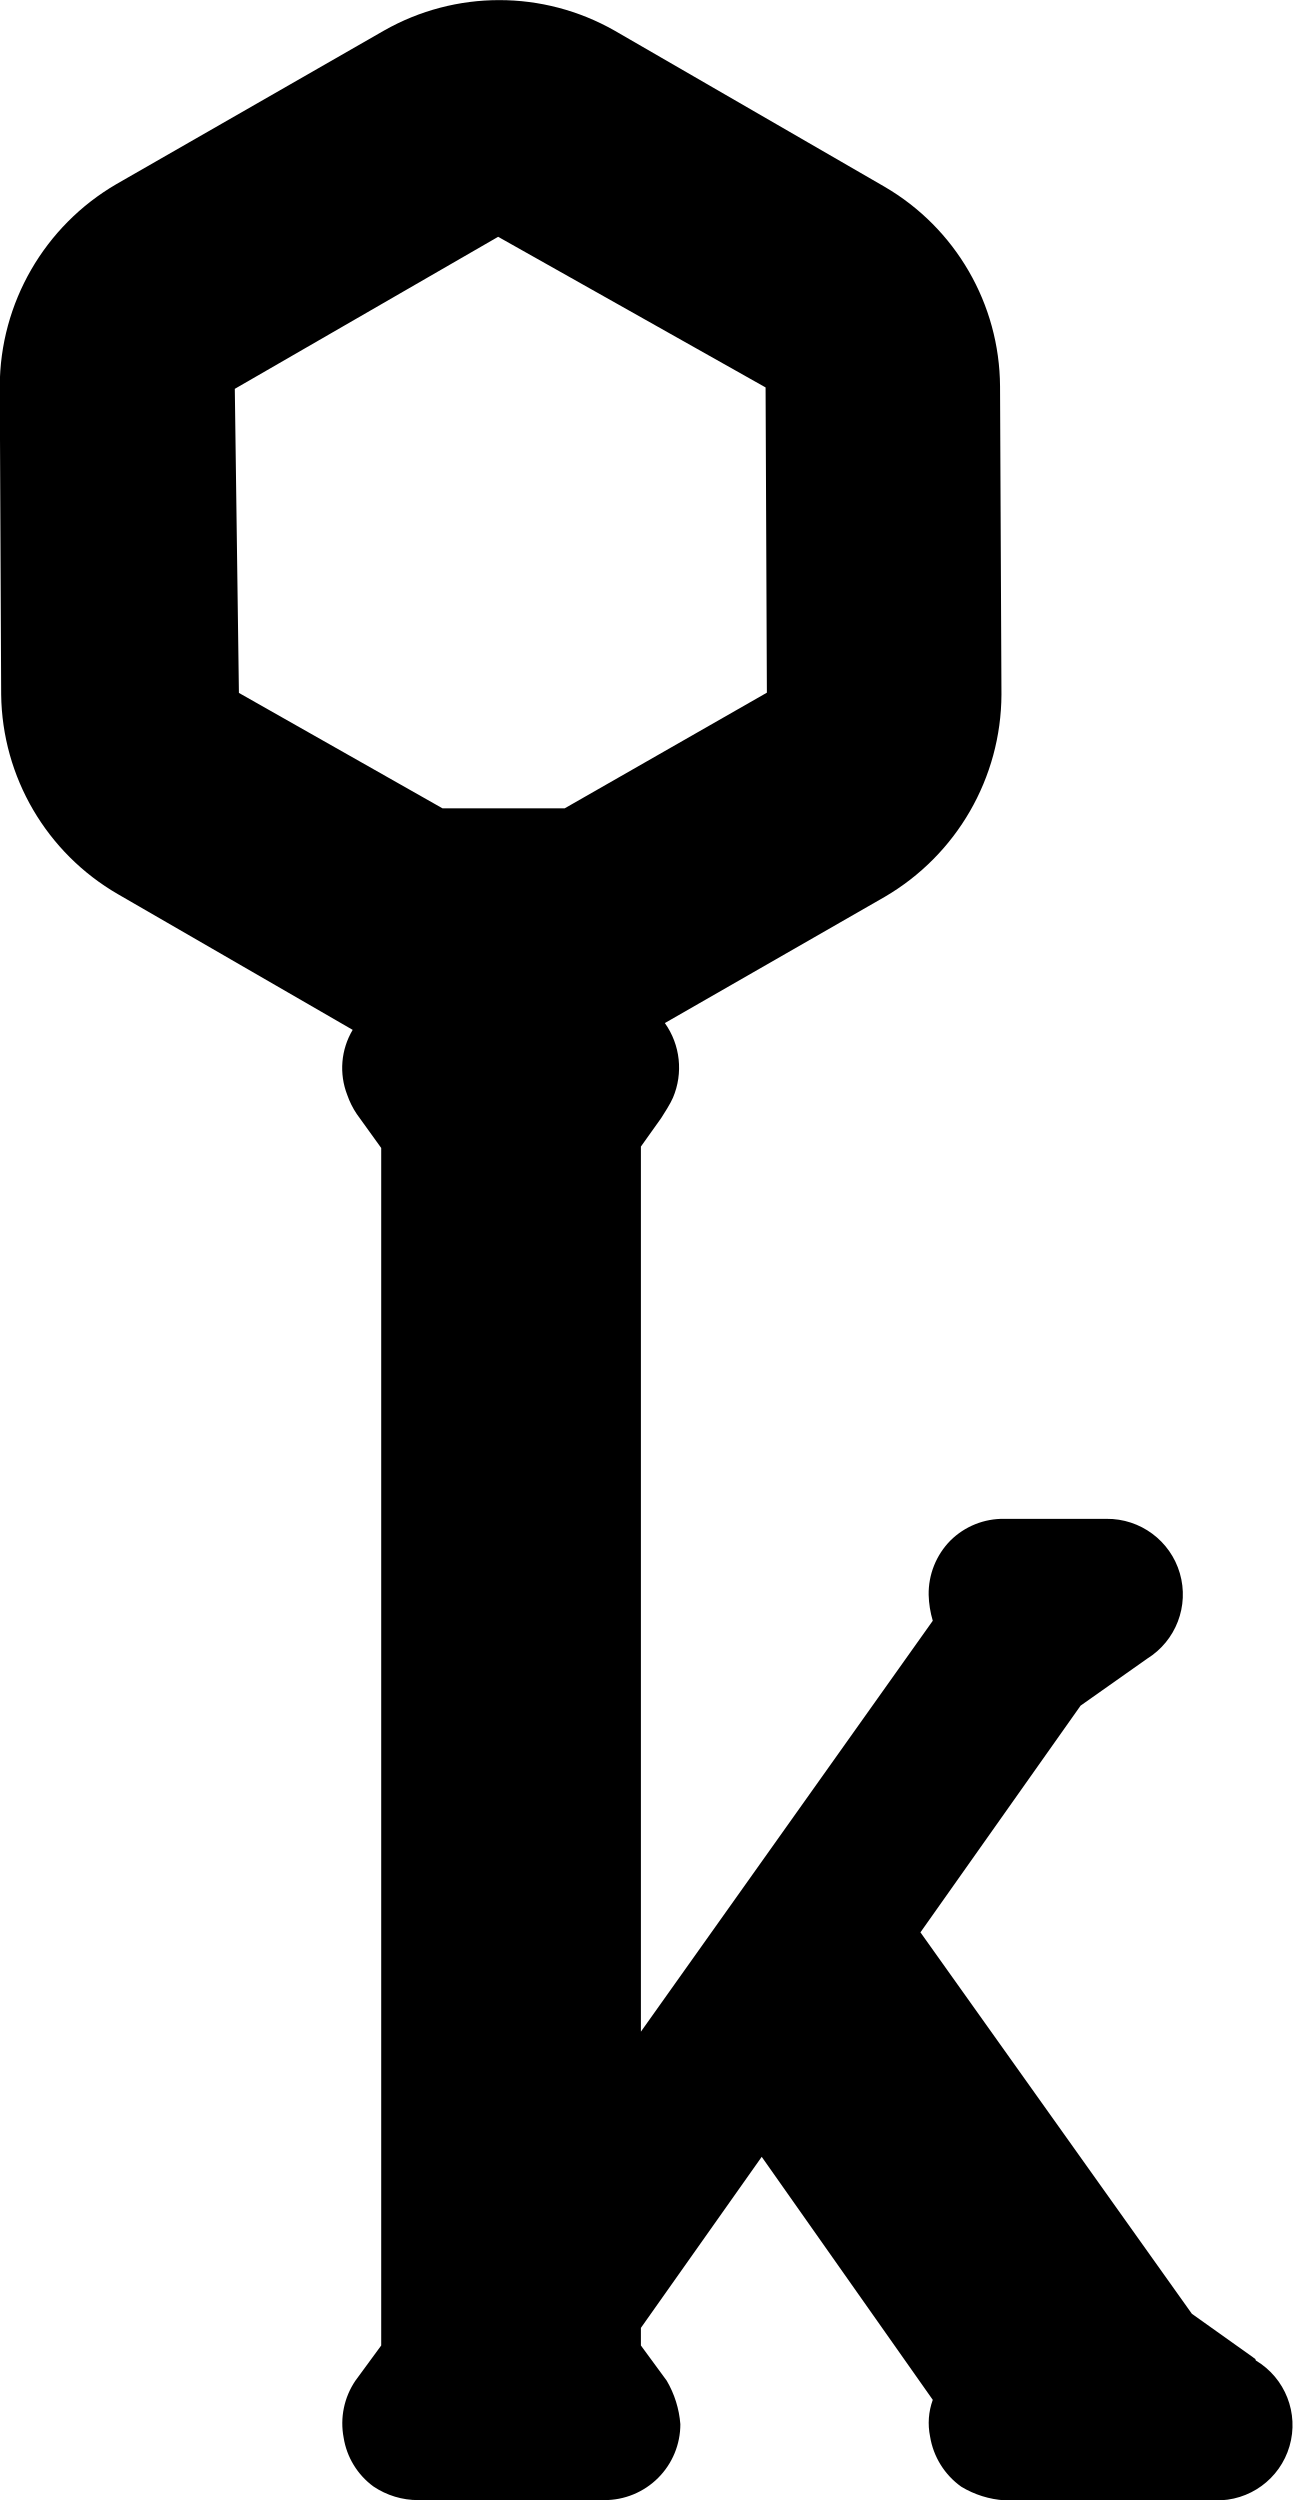
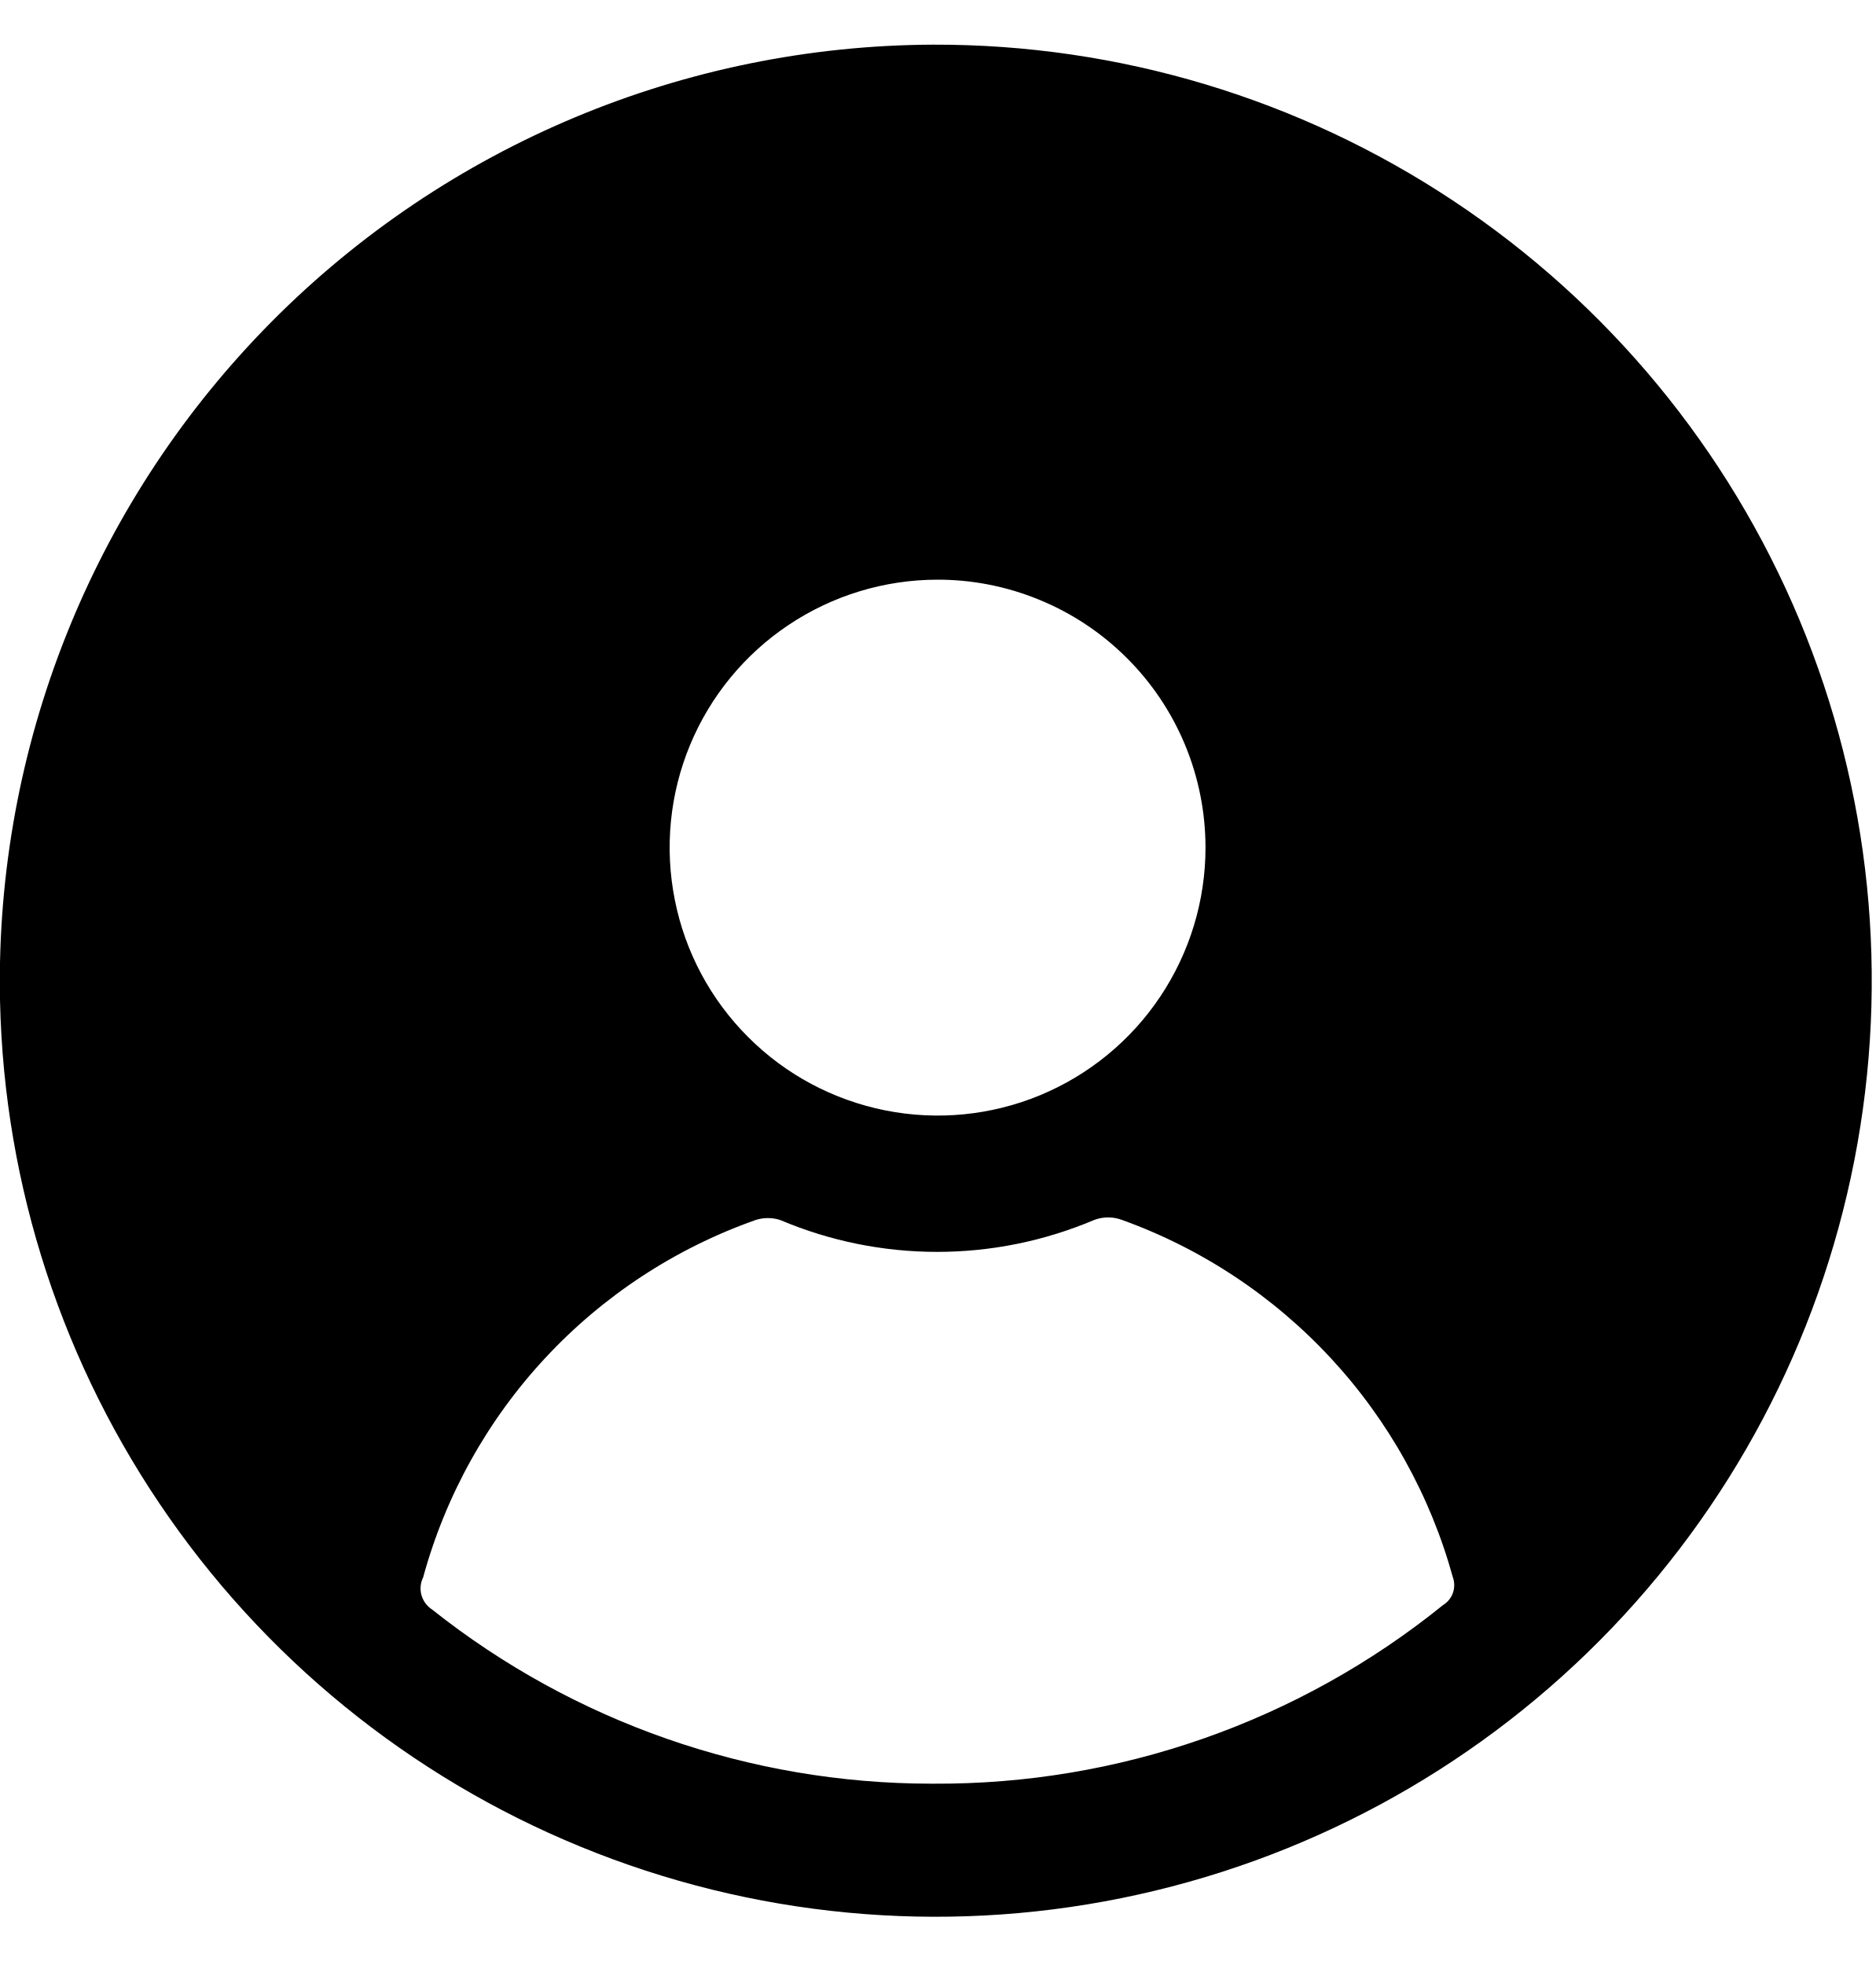
- <svg xmlns="http://www.w3.org/2000/svg" width="11.007" height="21.294" viewBox="0 0 11.007 21.294">
-   <g id="Keeper" transform="translate(-1135.54 -1153.775)">
-     <path id="Path_28898" data-name="Path 28898" d="M1146.235,1173.876c0-.012-.012-.012-.023-.023l-.52-.37-2.312-3.249,1.364-1.931.567-.4a.644.644,0,0,0-.347-1.191h-.867a.637.637,0,0,0-.462.185.645.645,0,0,0-.185.463.85.85,0,0,0,.035.22l-2.486,3.5v-7.539l.173-.243c.023-.035.081-.127.1-.173a.655.655,0,0,0-.069-.636l1.873-1.075a2.005,2.005,0,0,0,.994-1.723l-.012-2.625a1.981,1.981,0,0,0-.983-1.7l-2.3-1.33a1.986,1.986,0,0,0-1.965,0l-2.278,1.307a2,2,0,0,0-.994,1.723l.012,2.625a1.992,1.992,0,0,0,.994,1.7l2,1.156a.634.634,0,0,0-.046.555.7.7,0,0,0,.081.162l.208.289v10.2l-.22.3a.649.649,0,0,0-.1.485.64.64,0,0,0,.254.416.681.681,0,0,0,.382.116h1.584a.646.646,0,0,0,.648-.647.864.864,0,0,0-.116-.37l-.22-.3v-.15l1.029-1.457,1.457,2.07a.577.577,0,0,0-.023.312.653.653,0,0,0,.266.428.818.818,0,0,0,.37.116h1.792a.641.641,0,0,0,.347-1.191Zm-5.885-13.216h-1.041l-1.734-.983-.035-2.59,2.243-1.295,2.278,1.283.011,2.6Z" fill="#000" />
-   </g>
+ <svg xmlns="http://www.w3.org/2000/svg" width="21" height="22" viewBox="0 0 21 22" fill="none">
+   <path d="M10.448 0.5C12.52 0.494 14.548 1.103 16.274 2.249C18.001 3.395 19.349 5.027 20.148 6.939C20.947 8.852 21.161 10.958 20.763 12.991C20.365 15.025 19.374 16.895 17.913 18.366C16.453 19.836 14.589 20.84 12.558 21.251C10.527 21.663 8.42 21.463 6.502 20.676C4.585 19.89 2.943 18.553 1.786 16.834C0.628 15.116 0.006 13.092 -0.002 11.02C-0.01 8.24 1.086 5.57 3.046 3.597C5.005 1.625 7.668 0.511 10.448 0.5ZM10.448 19.97C12.525 19.982 14.543 19.276 16.158 17.97C16.209 17.939 16.248 17.891 16.268 17.835C16.288 17.778 16.288 17.716 16.268 17.66C16.016 16.746 15.549 15.906 14.905 15.21C14.261 14.514 13.46 13.982 12.568 13.66C12.465 13.62 12.351 13.62 12.248 13.66C11.693 13.895 11.096 14.016 10.493 14.016C9.89 14.016 9.293 13.895 8.738 13.66C8.647 13.63 8.549 13.63 8.458 13.66C7.561 13.977 6.754 14.506 6.106 15.203C5.458 15.899 4.989 16.742 4.738 17.66C4.707 17.722 4.701 17.793 4.719 17.859C4.738 17.925 4.78 17.983 4.838 18.02C6.428 19.282 8.398 19.969 10.428 19.97H10.448ZM10.498 6.49C9.905 6.49 9.325 6.666 8.831 6.996C8.338 7.325 7.953 7.794 7.726 8.342C7.499 8.89 7.44 9.493 7.556 10.075C7.671 10.657 7.957 11.192 8.377 11.611C8.796 12.031 9.331 12.316 9.913 12.432C10.495 12.548 11.098 12.489 11.646 12.262C12.194 12.035 12.663 11.65 12.992 11.157C13.322 10.663 13.498 10.083 13.498 9.49C13.498 9.094 13.42 8.703 13.268 8.337C13.116 7.972 12.893 7.64 12.612 7.362C12.332 7.083 11.998 6.862 11.632 6.713C11.266 6.563 10.874 6.487 10.478 6.49H10.498Z" fill="black" />
</svg>
